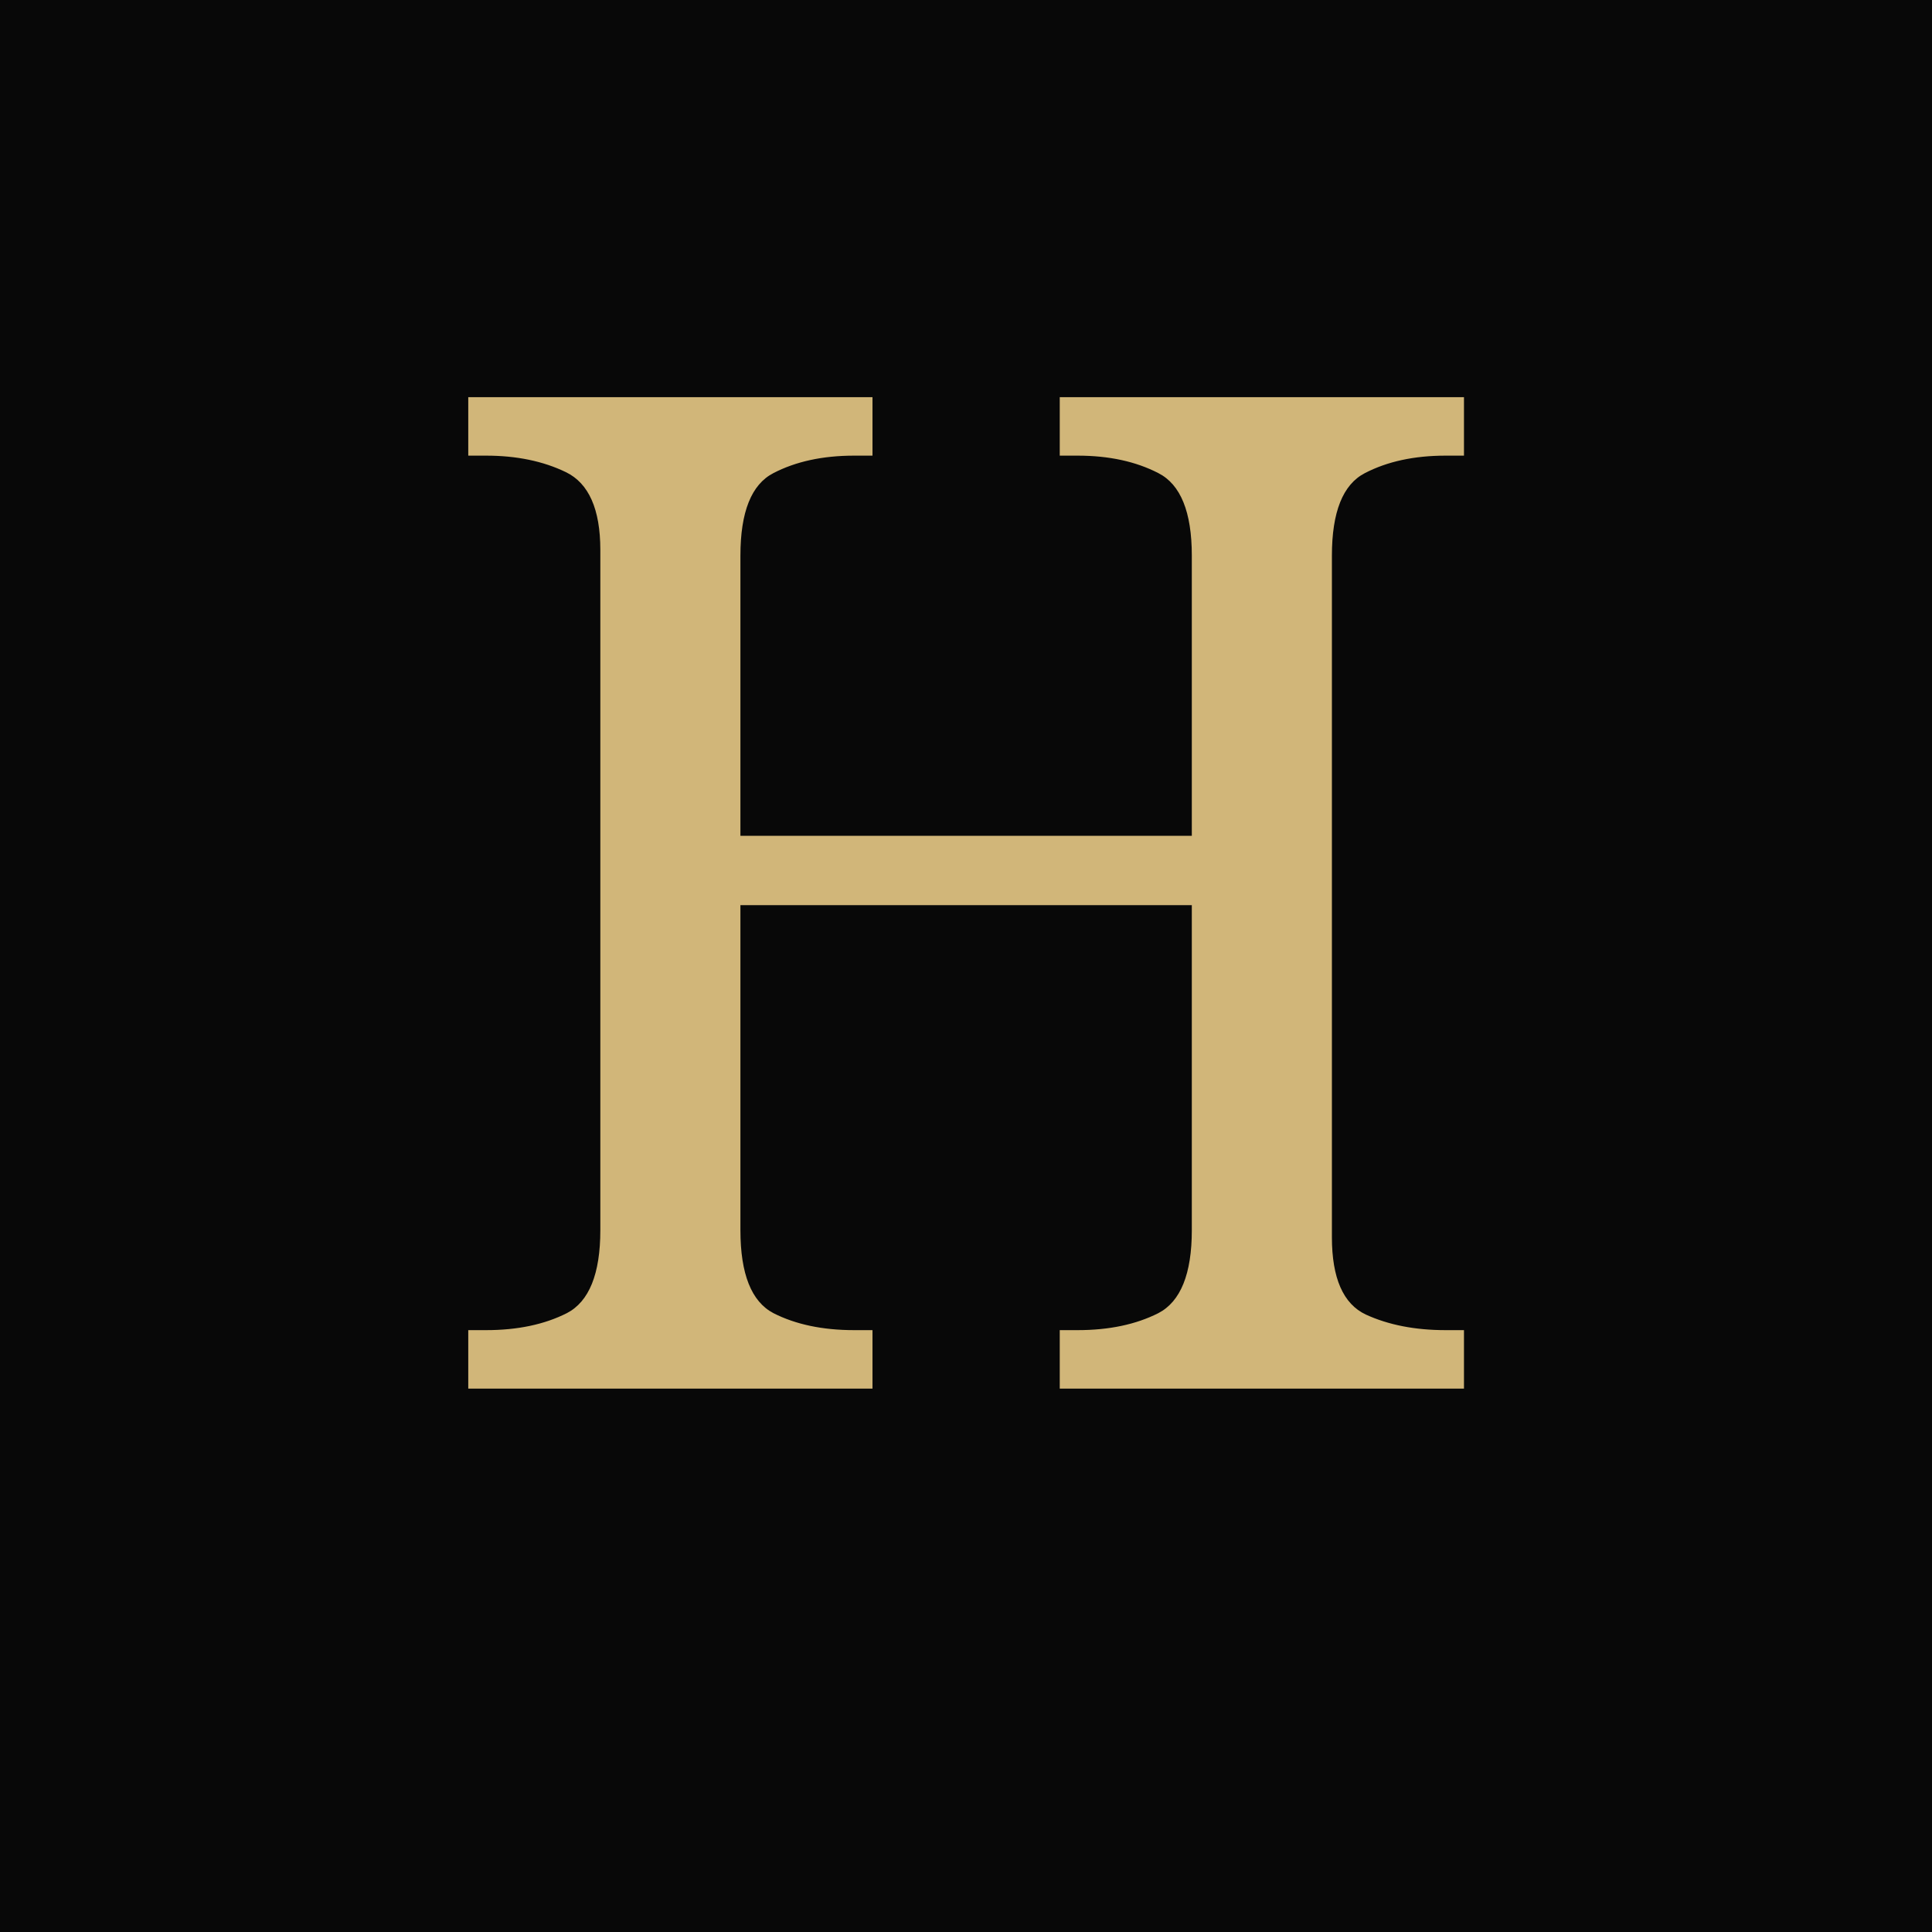
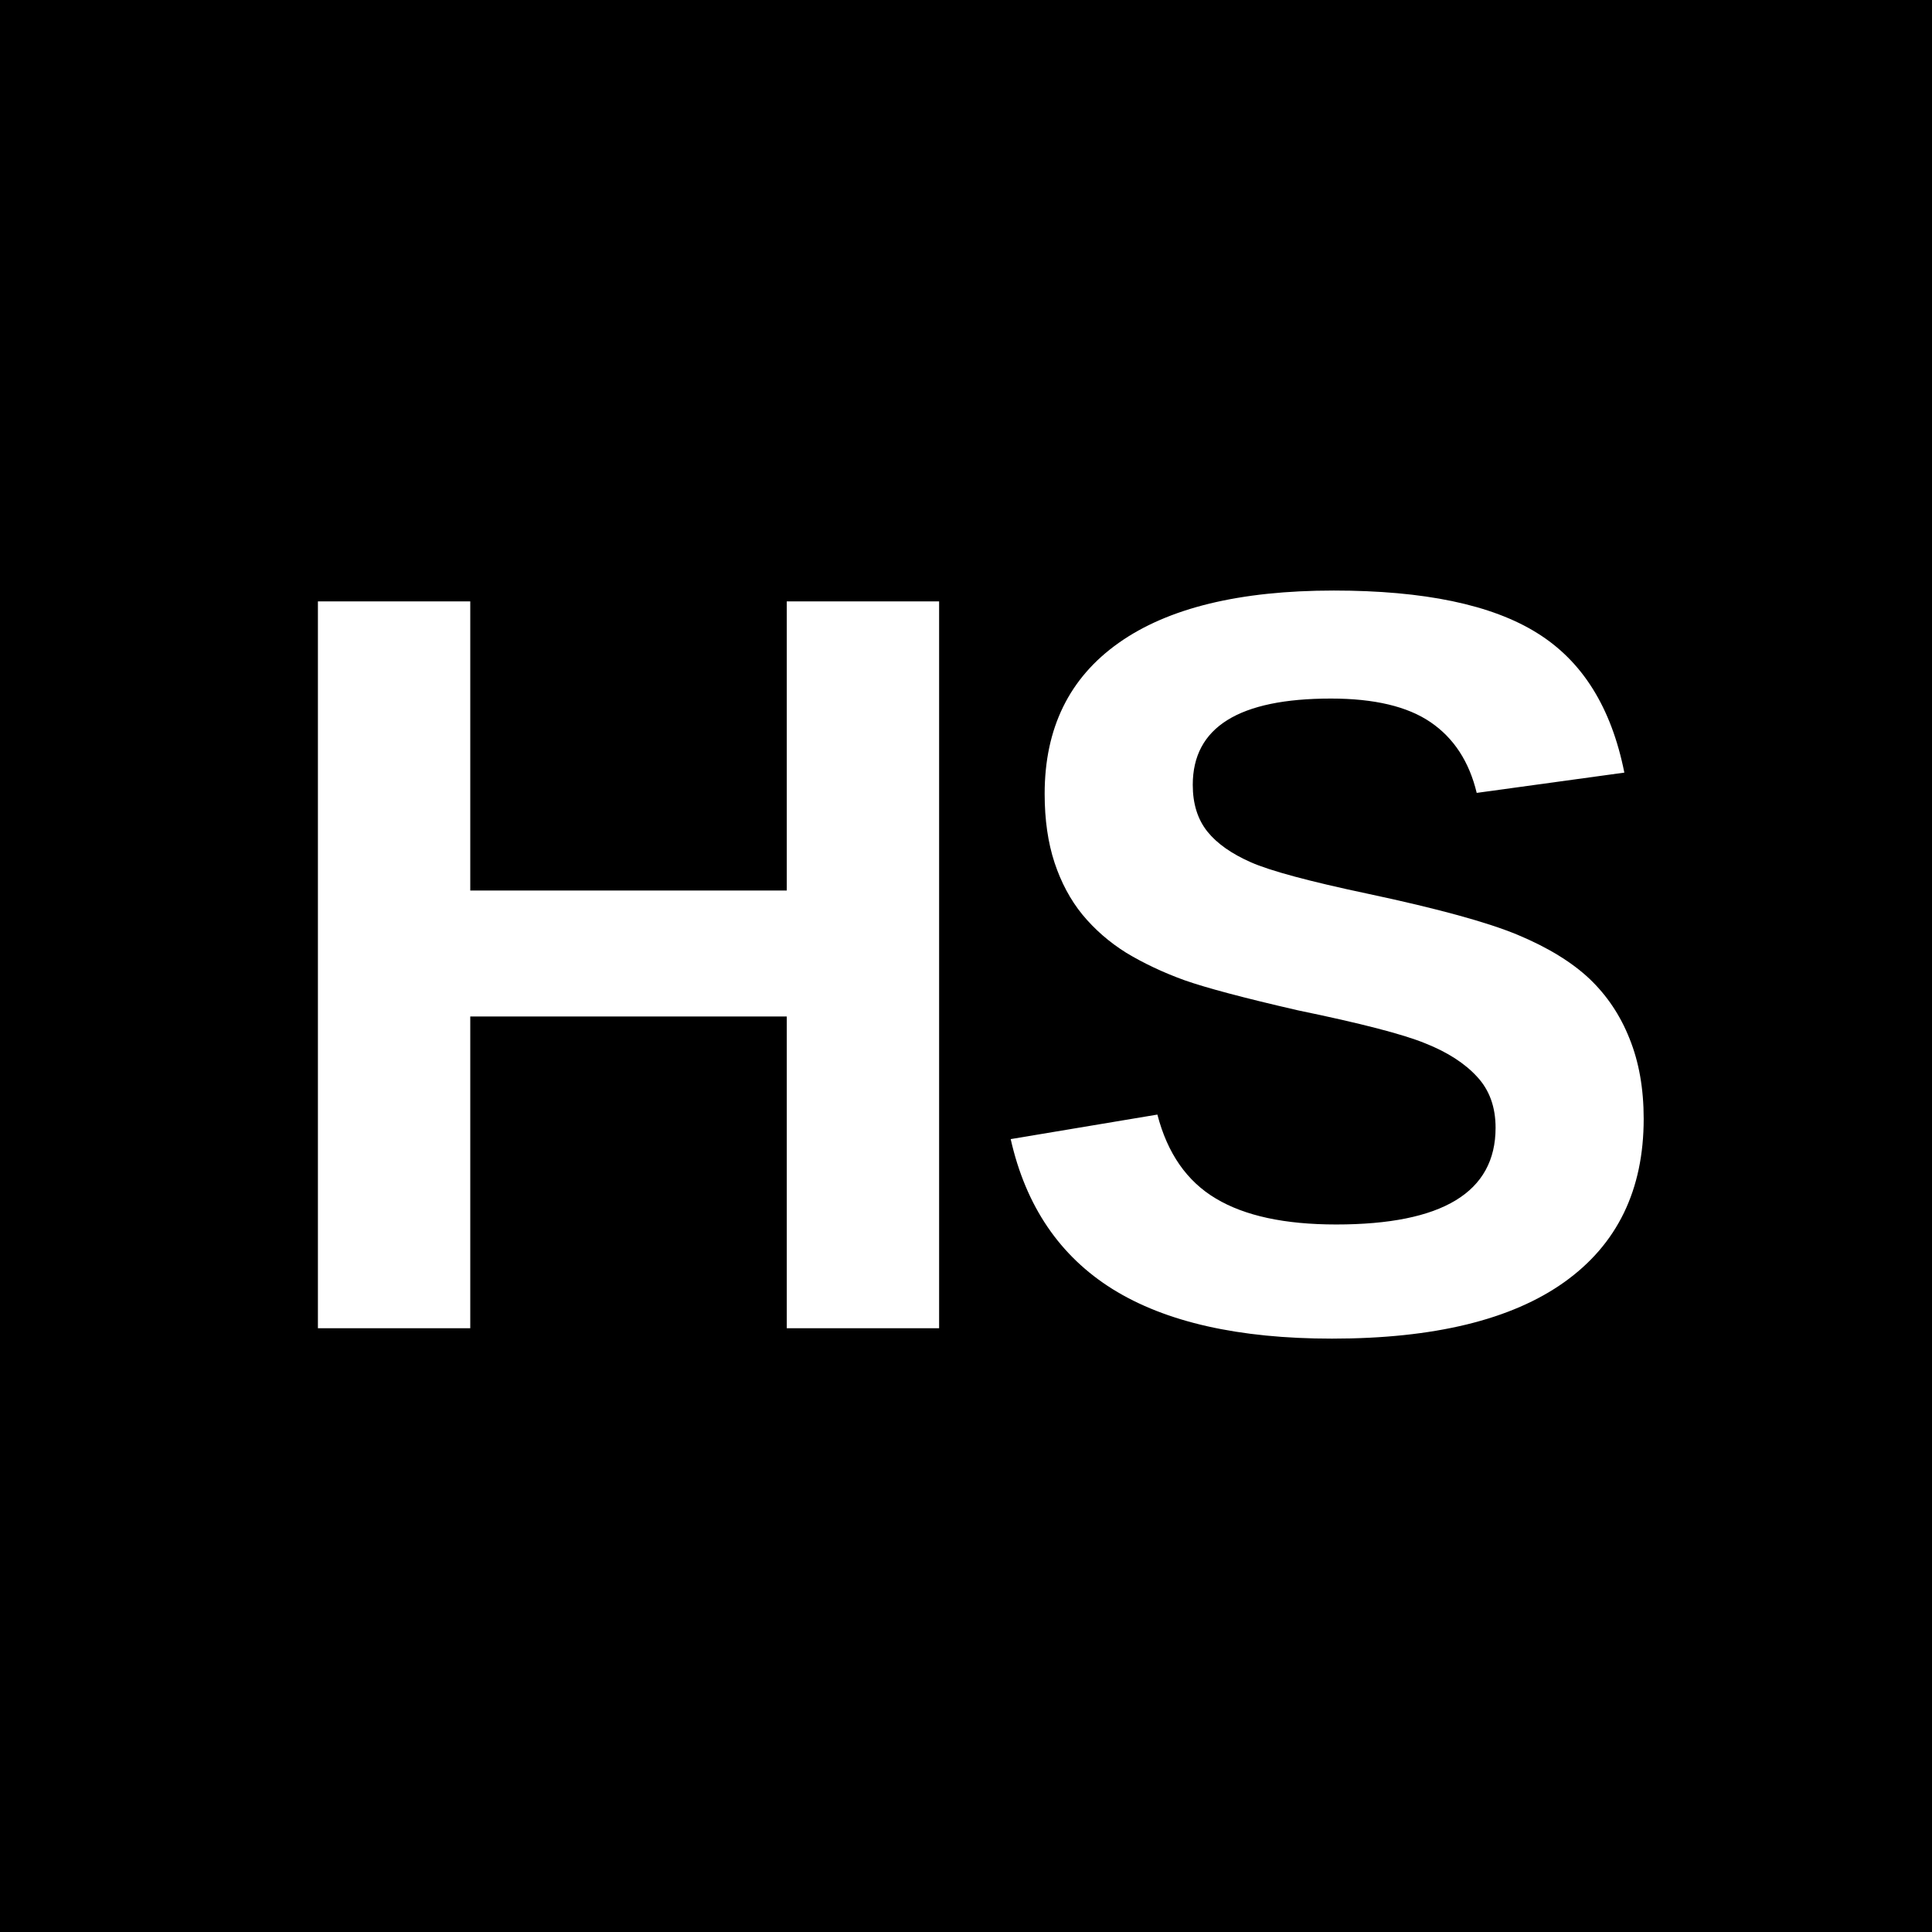
- <svg xmlns="http://www.w3.org/2000/svg" viewBox="0 0 64 64">
-   <rect width="64" height="64" fill="#080808" />
-   <text x="32" y="46" text-anchor="middle" font-family="Georgia,serif" font-size="46" fill="#d1b679">H</text>
+ <svg xmlns="http://www.w3.org/2000/svg" width="64" height="64" viewBox="0 0 64 64" role="img" aria-label="HS">
+   <rect width="64" height="64" fill="#000000" />
+   <text x="32" y="44" text-anchor="middle" font-family="Trebuchet MS,Arial,sans-serif" font-size="35" font-weight="700" letter-spacing="-1" fill="#ffffff">HS</text>
</svg>
